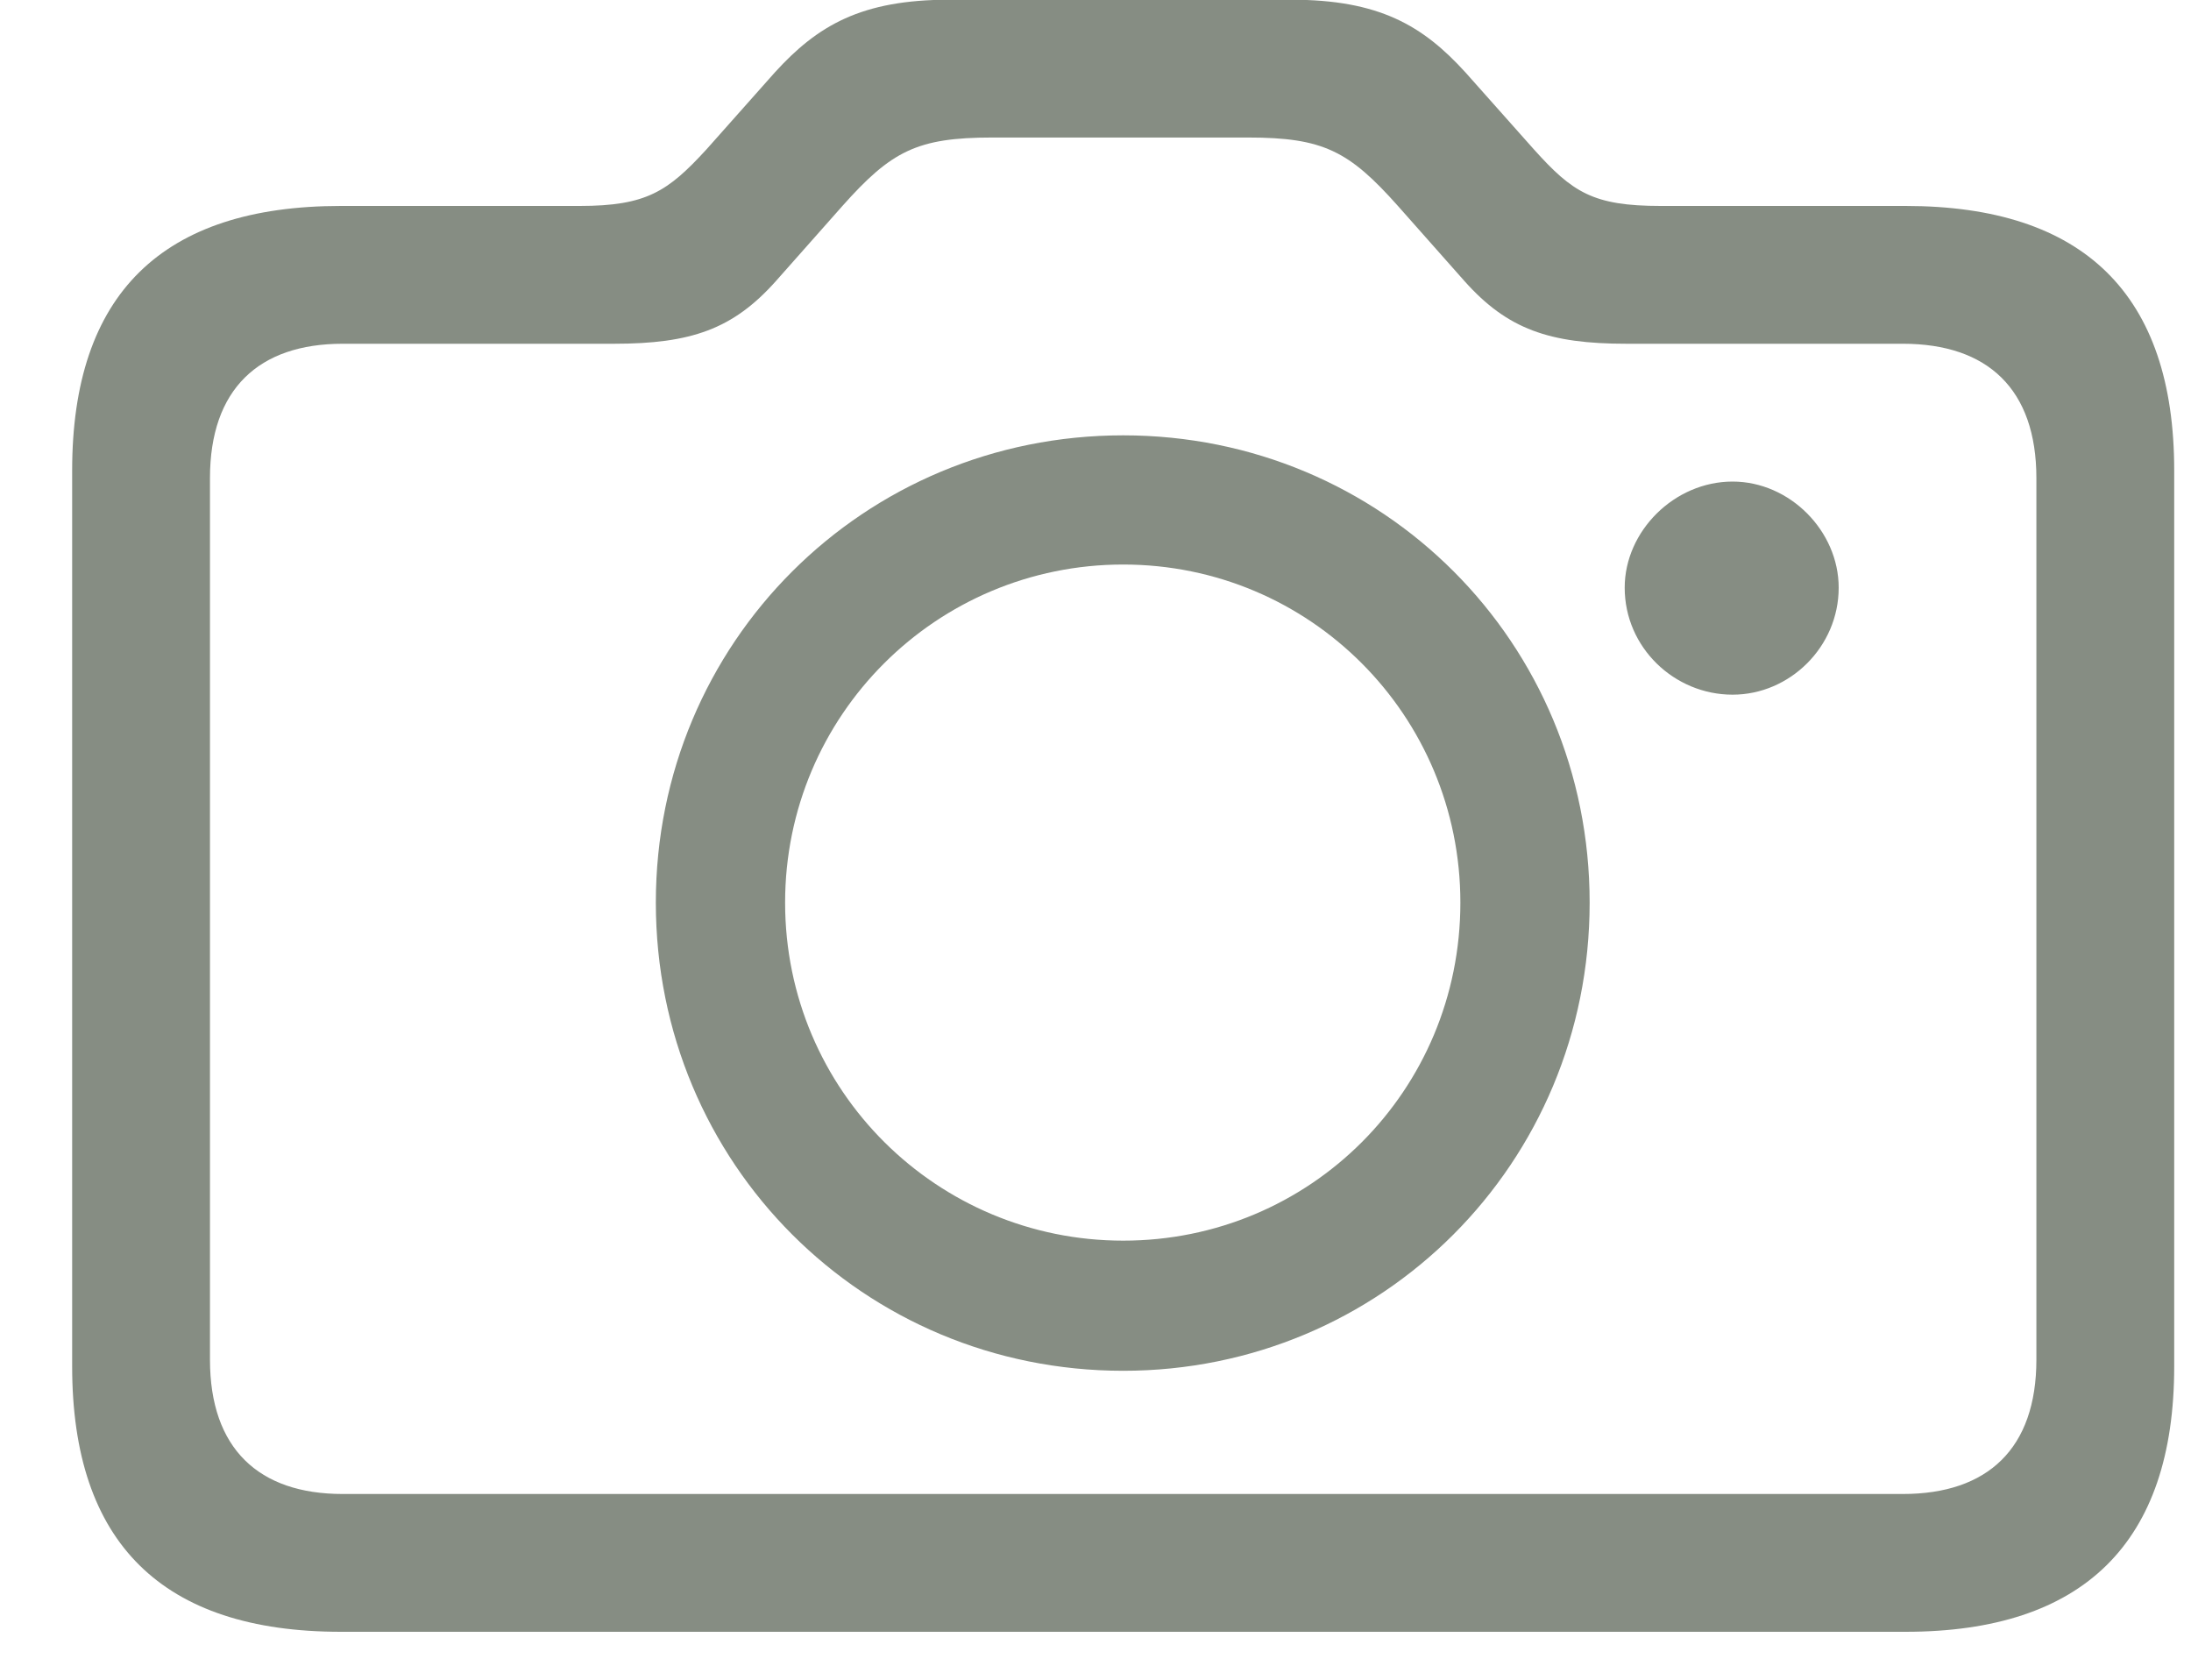
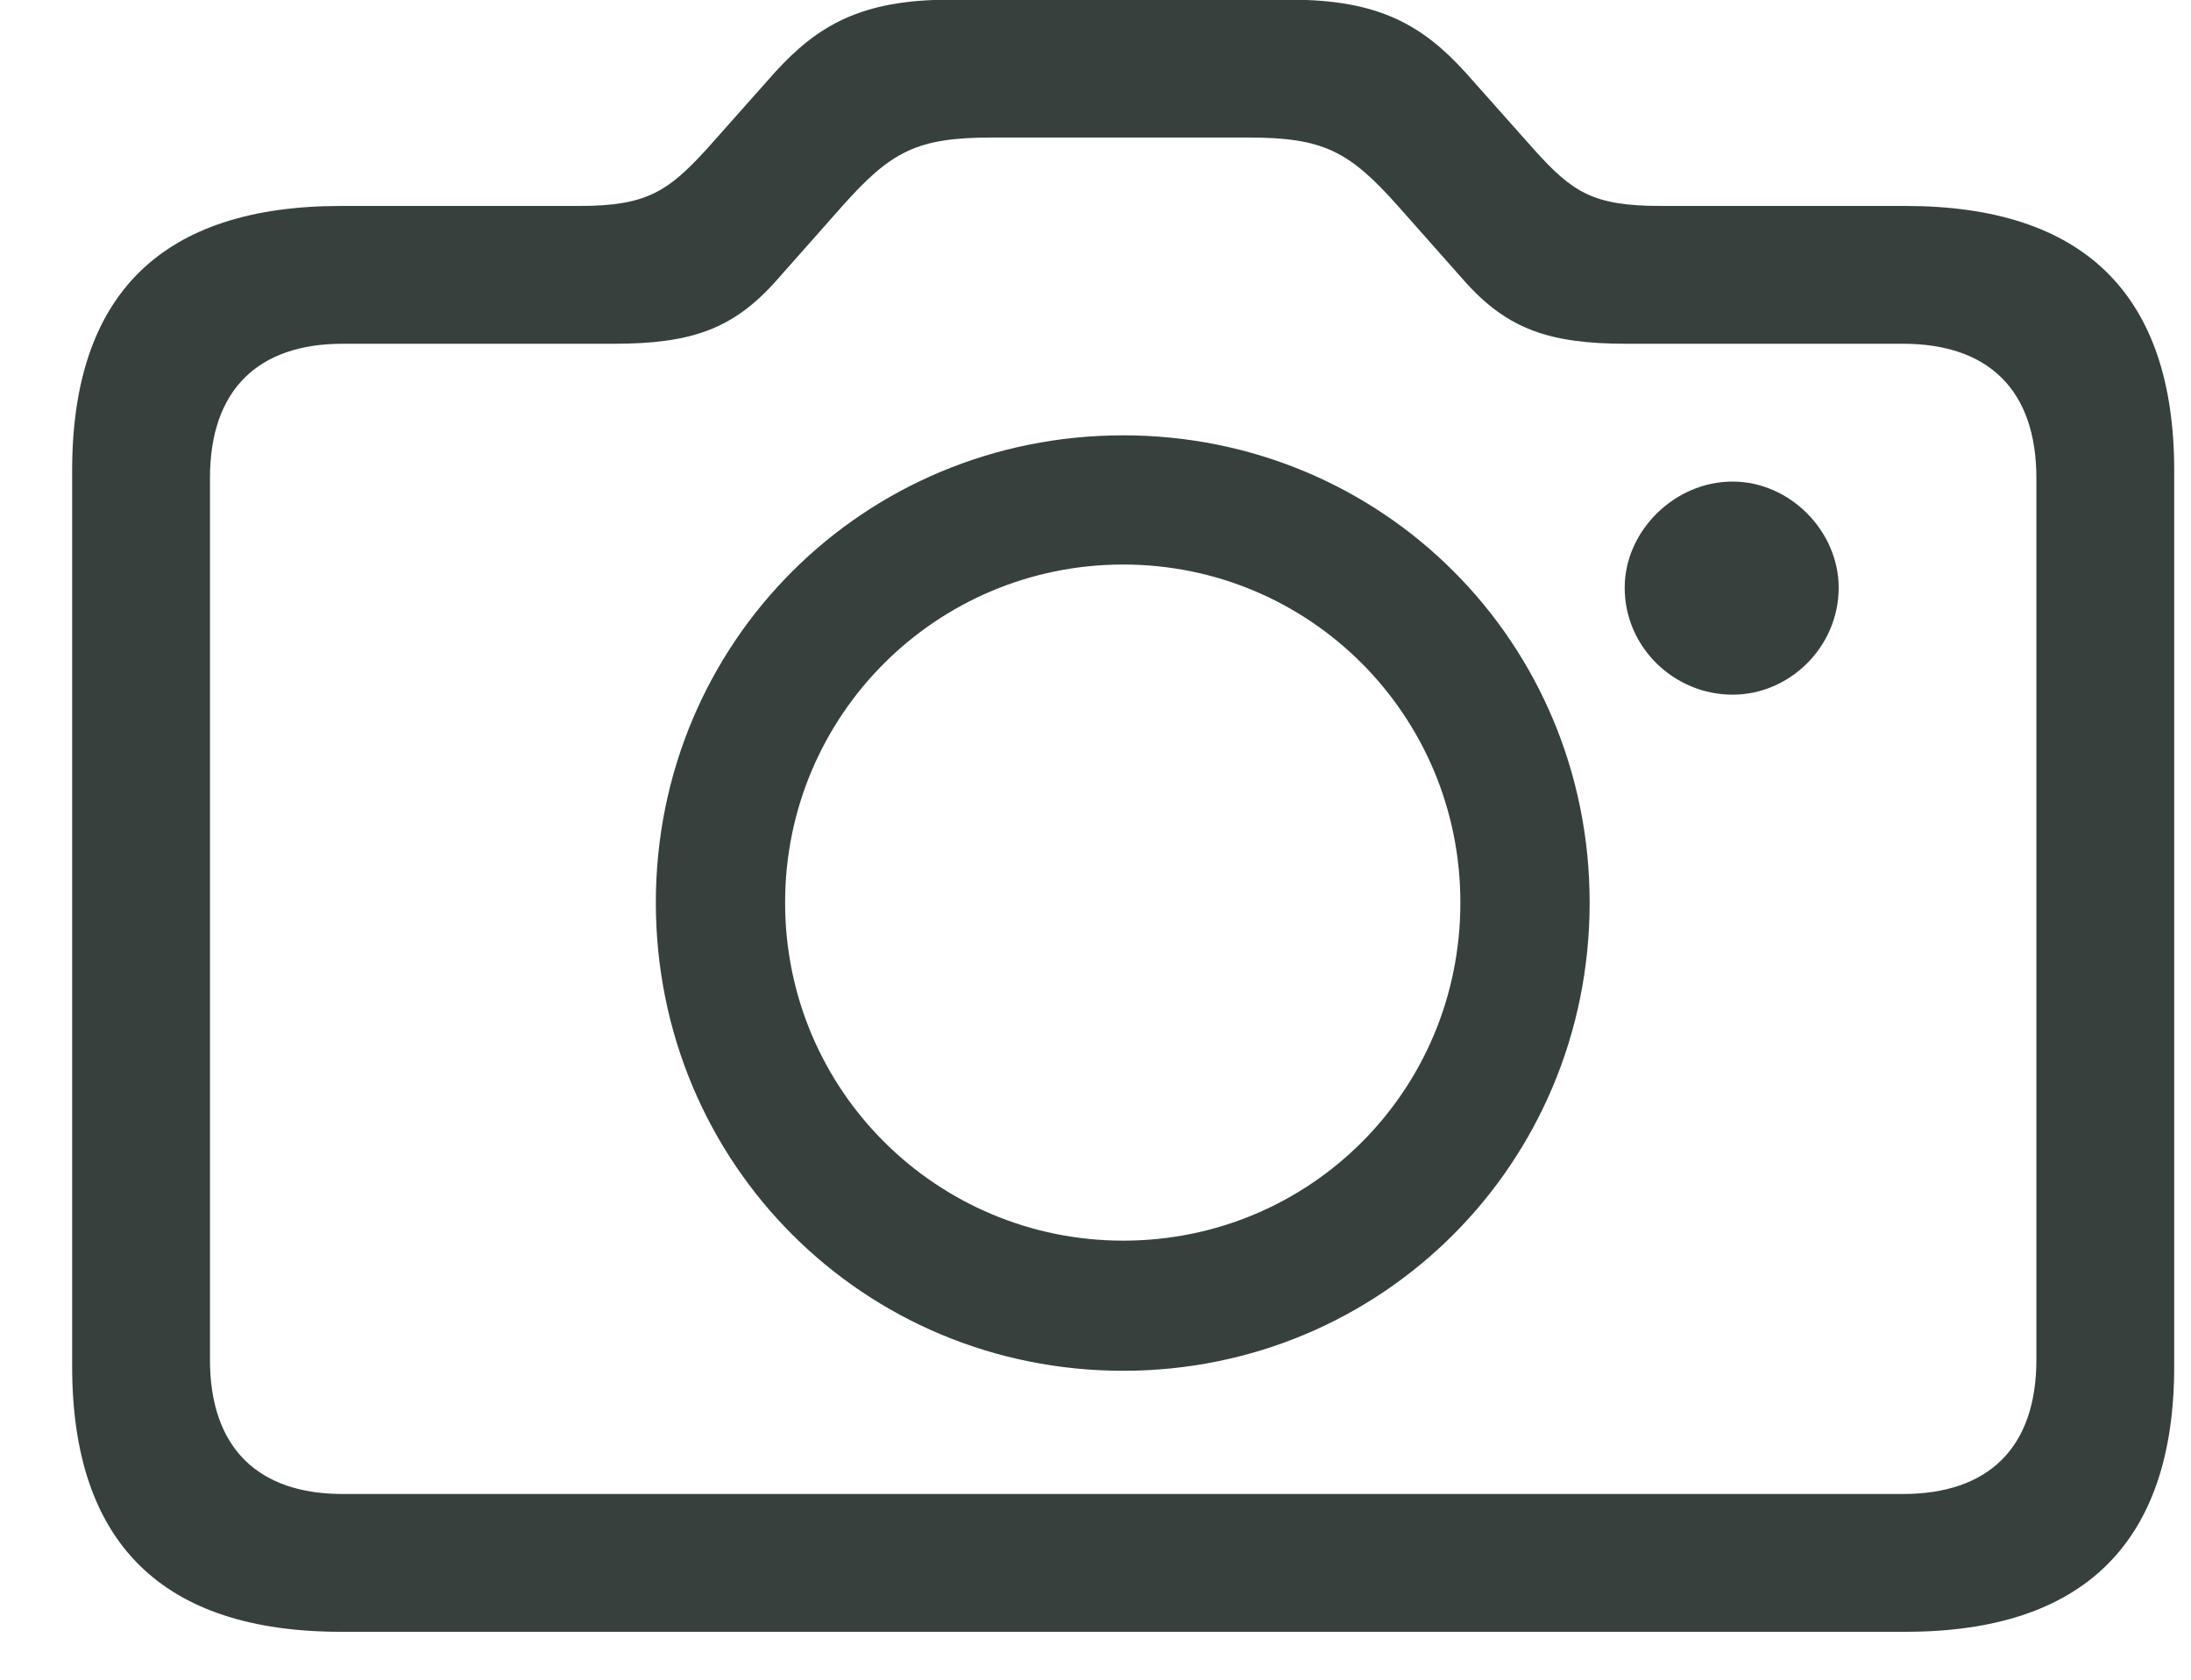
<svg xmlns="http://www.w3.org/2000/svg" width="30" height="23" viewBox="0 0 30 23" fill="none">
-   <path d="M4.668 22.344C2.219 22.344 0.988 21.125 0.988 18.711V6.441C0.988 4.027 2.219 2.82 4.668 2.82H7.938C8.852 2.82 9.145 2.621 9.672 2.047L10.609 0.992C11.195 0.348 11.793 -0.004 13 -0.004H17.676C18.883 -0.004 19.48 0.348 20.066 0.992L21.004 2.047C21.531 2.633 21.812 2.82 22.738 2.82H26.09C28.527 2.82 29.77 4.027 29.77 6.441V18.711C29.77 21.125 28.527 22.344 26.09 22.344H4.668ZM4.691 20.457H26.055C27.215 20.457 27.883 19.836 27.883 18.617V6.547C27.883 5.328 27.215 4.707 26.055 4.707H22.27C21.215 4.707 20.641 4.508 20.055 3.852L19.141 2.82C18.473 2.07 18.121 1.883 17.09 1.883H13.586C12.555 1.883 12.203 2.07 11.535 2.82L10.621 3.852C10.035 4.508 9.461 4.707 8.406 4.707H4.691C3.543 4.707 2.875 5.328 2.875 6.547V18.617C2.875 19.836 3.543 20.457 4.691 20.457ZM15.379 18.77C11.828 18.77 8.98 15.934 8.98 12.359C8.98 8.797 11.828 5.961 15.379 5.961C18.93 5.961 21.766 8.797 21.766 12.359C21.766 15.934 18.918 18.77 15.379 18.77ZM22.246 8.047C22.246 7.273 22.926 6.594 23.723 6.594C24.508 6.594 25.176 7.273 25.176 8.047C25.176 8.855 24.508 9.512 23.723 9.512C22.926 9.512 22.246 8.867 22.246 8.047ZM15.379 16.988C17.934 16.988 19.996 14.938 19.996 12.359C19.996 9.793 17.934 7.73 15.379 7.73C12.824 7.73 10.75 9.793 10.75 12.359C10.75 14.938 12.836 16.988 15.379 16.988Z" fill="#868D83" />
+   <path d="M4.668 22.344C2.219 22.344 0.988 21.125 0.988 18.711V6.441C0.988 4.027 2.219 2.82 4.668 2.82H7.938C8.852 2.82 9.145 2.621 9.672 2.047L10.609 0.992C11.195 0.348 11.793 -0.004 13 -0.004H17.676C18.883 -0.004 19.48 0.348 20.066 0.992L21.004 2.047C21.531 2.633 21.812 2.82 22.738 2.82H26.09C28.527 2.82 29.77 4.027 29.77 6.441V18.711C29.77 21.125 28.527 22.344 26.09 22.344H4.668ZM4.691 20.457H26.055C27.215 20.457 27.883 19.836 27.883 18.617V6.547C27.883 5.328 27.215 4.707 26.055 4.707H22.27C21.215 4.707 20.641 4.508 20.055 3.852L19.141 2.82C18.473 2.07 18.121 1.883 17.09 1.883H13.586C12.555 1.883 12.203 2.07 11.535 2.82L10.621 3.852C10.035 4.508 9.461 4.707 8.406 4.707H4.691C3.543 4.707 2.875 5.328 2.875 6.547V18.617C2.875 19.836 3.543 20.457 4.691 20.457ZM15.379 18.77C11.828 18.77 8.98 15.934 8.98 12.359C8.98 8.797 11.828 5.961 15.379 5.961C18.93 5.961 21.766 8.797 21.766 12.359C21.766 15.934 18.918 18.77 15.379 18.77ZM22.246 8.047C22.246 7.273 22.926 6.594 23.723 6.594C24.508 6.594 25.176 7.273 25.176 8.047C25.176 8.855 24.508 9.512 23.723 9.512C22.926 9.512 22.246 8.867 22.246 8.047ZM15.379 16.988C17.934 16.988 19.996 14.938 19.996 12.359C19.996 9.793 17.934 7.73 15.379 7.73C12.824 7.73 10.75 9.793 10.75 12.359C10.75 14.938 12.836 16.988 15.379 16.988Z" fill="#36413E" />
</svg>
